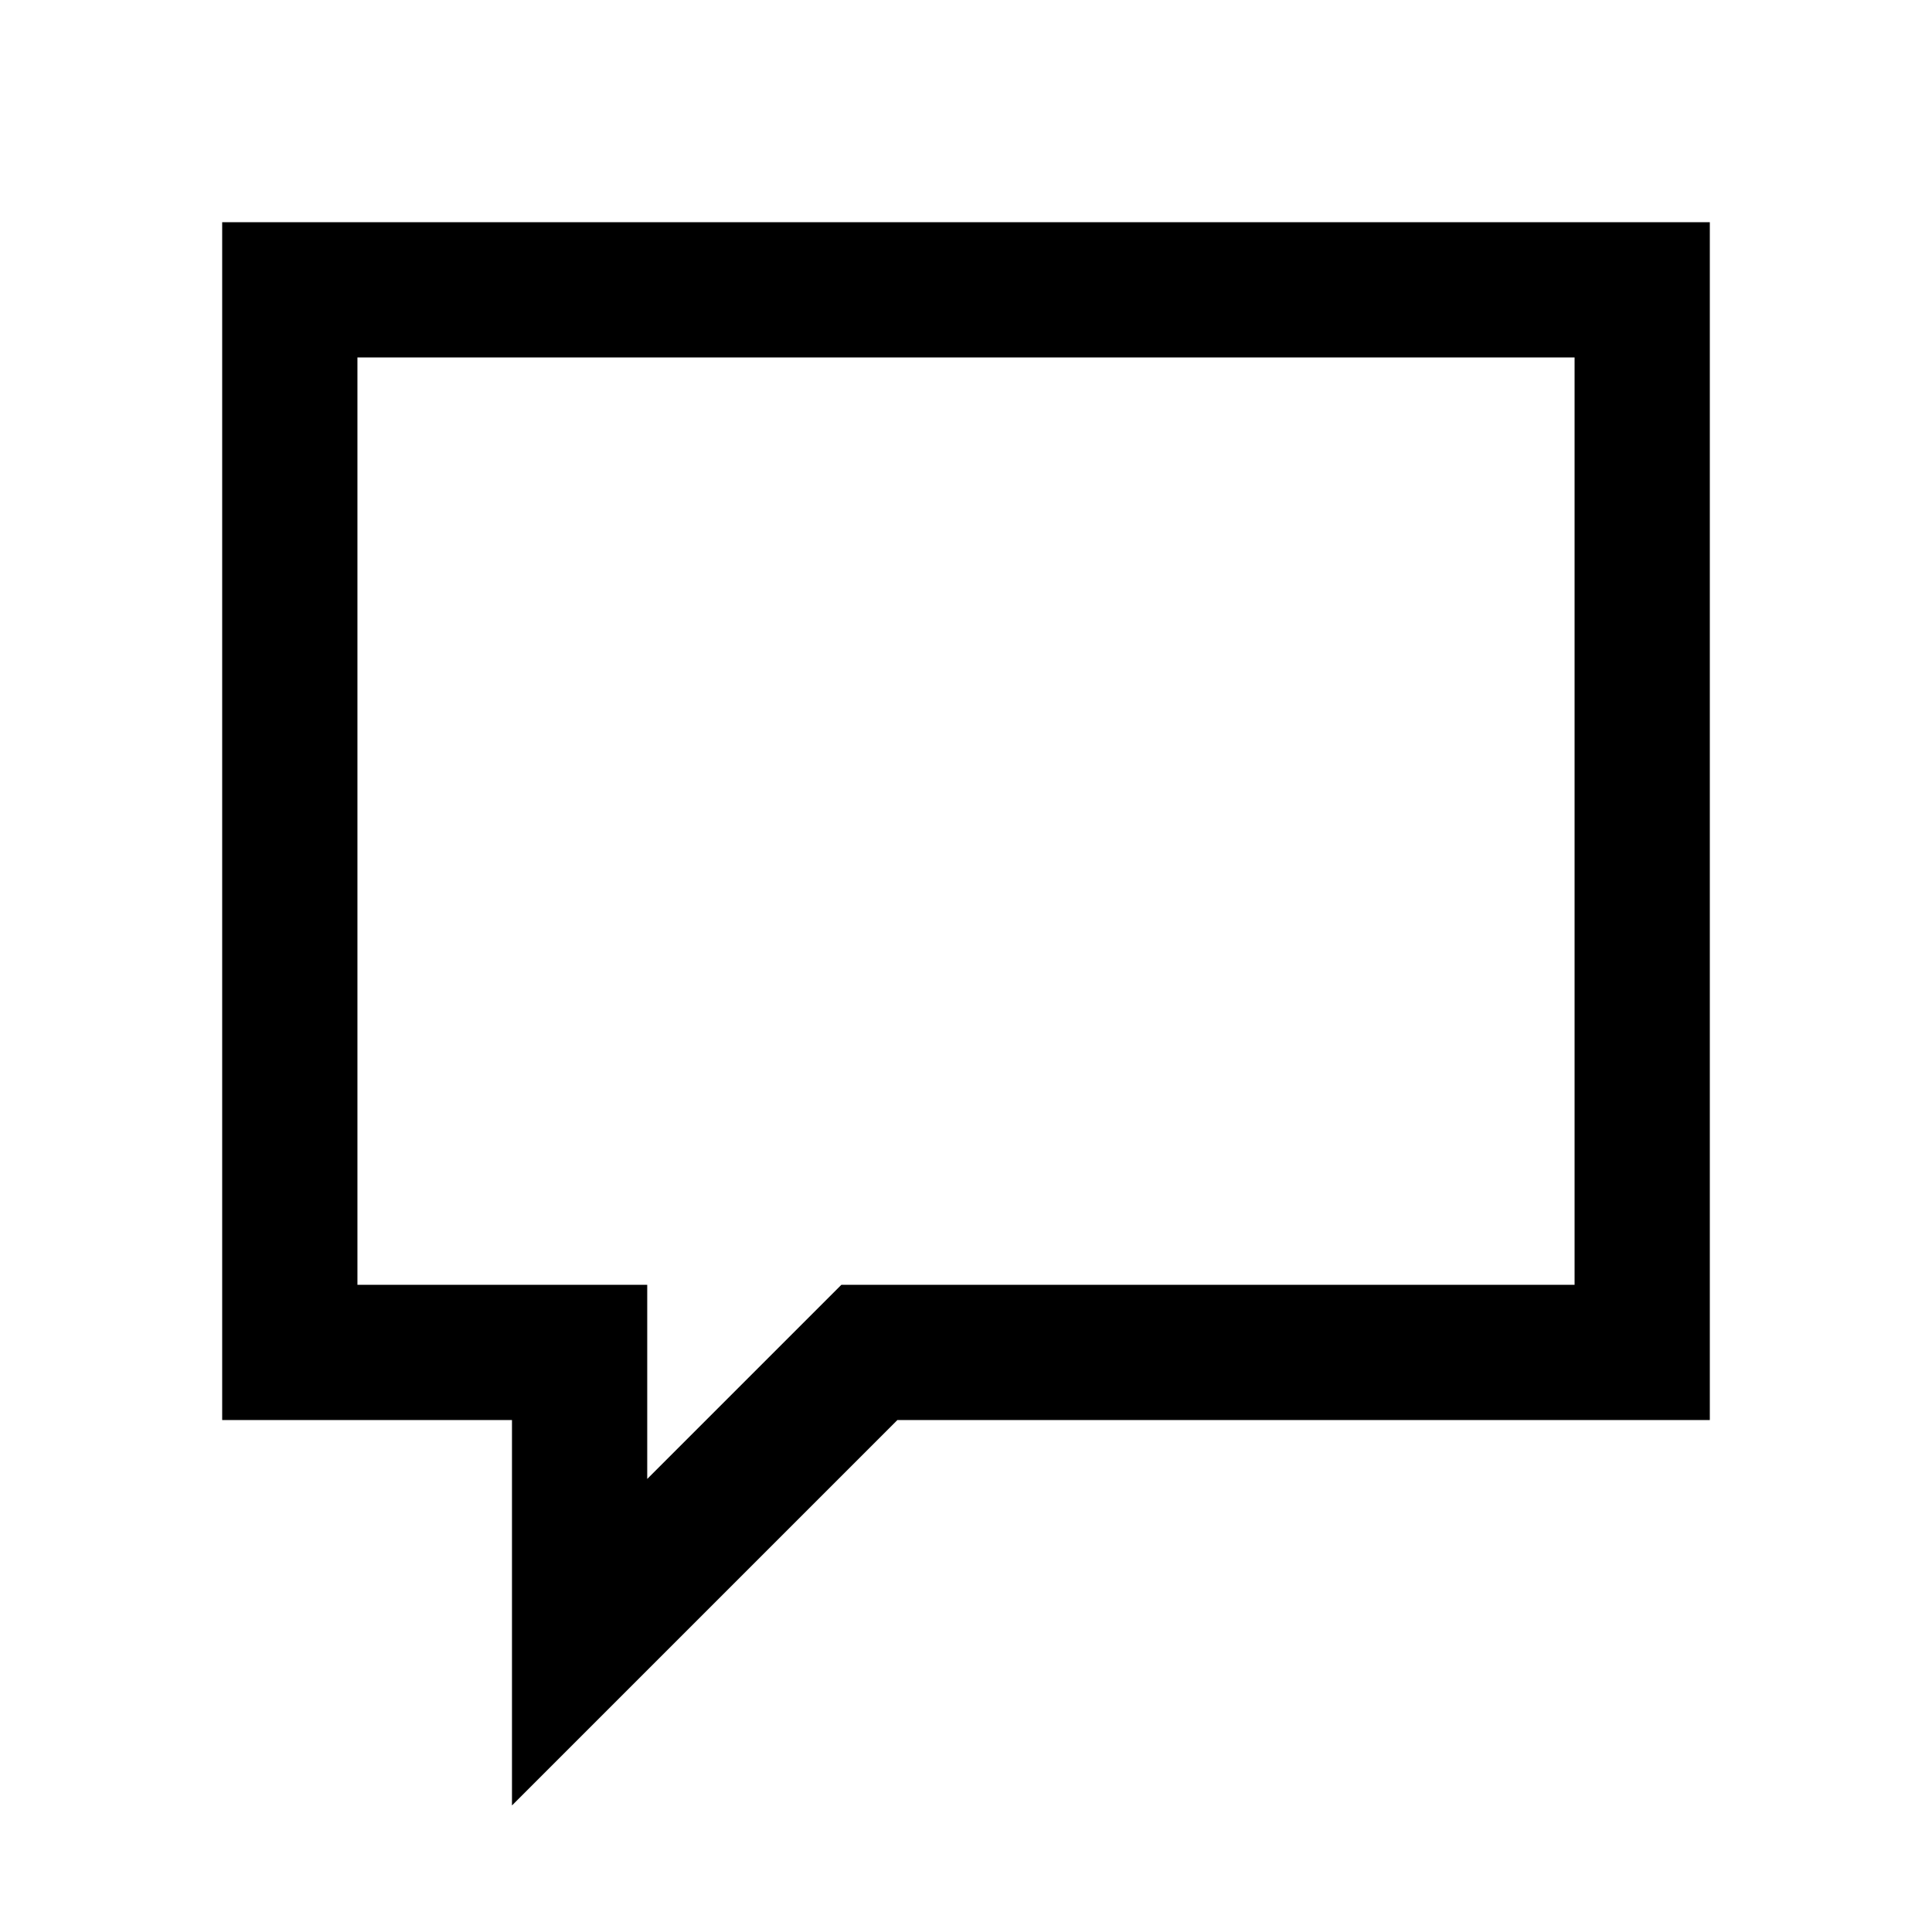
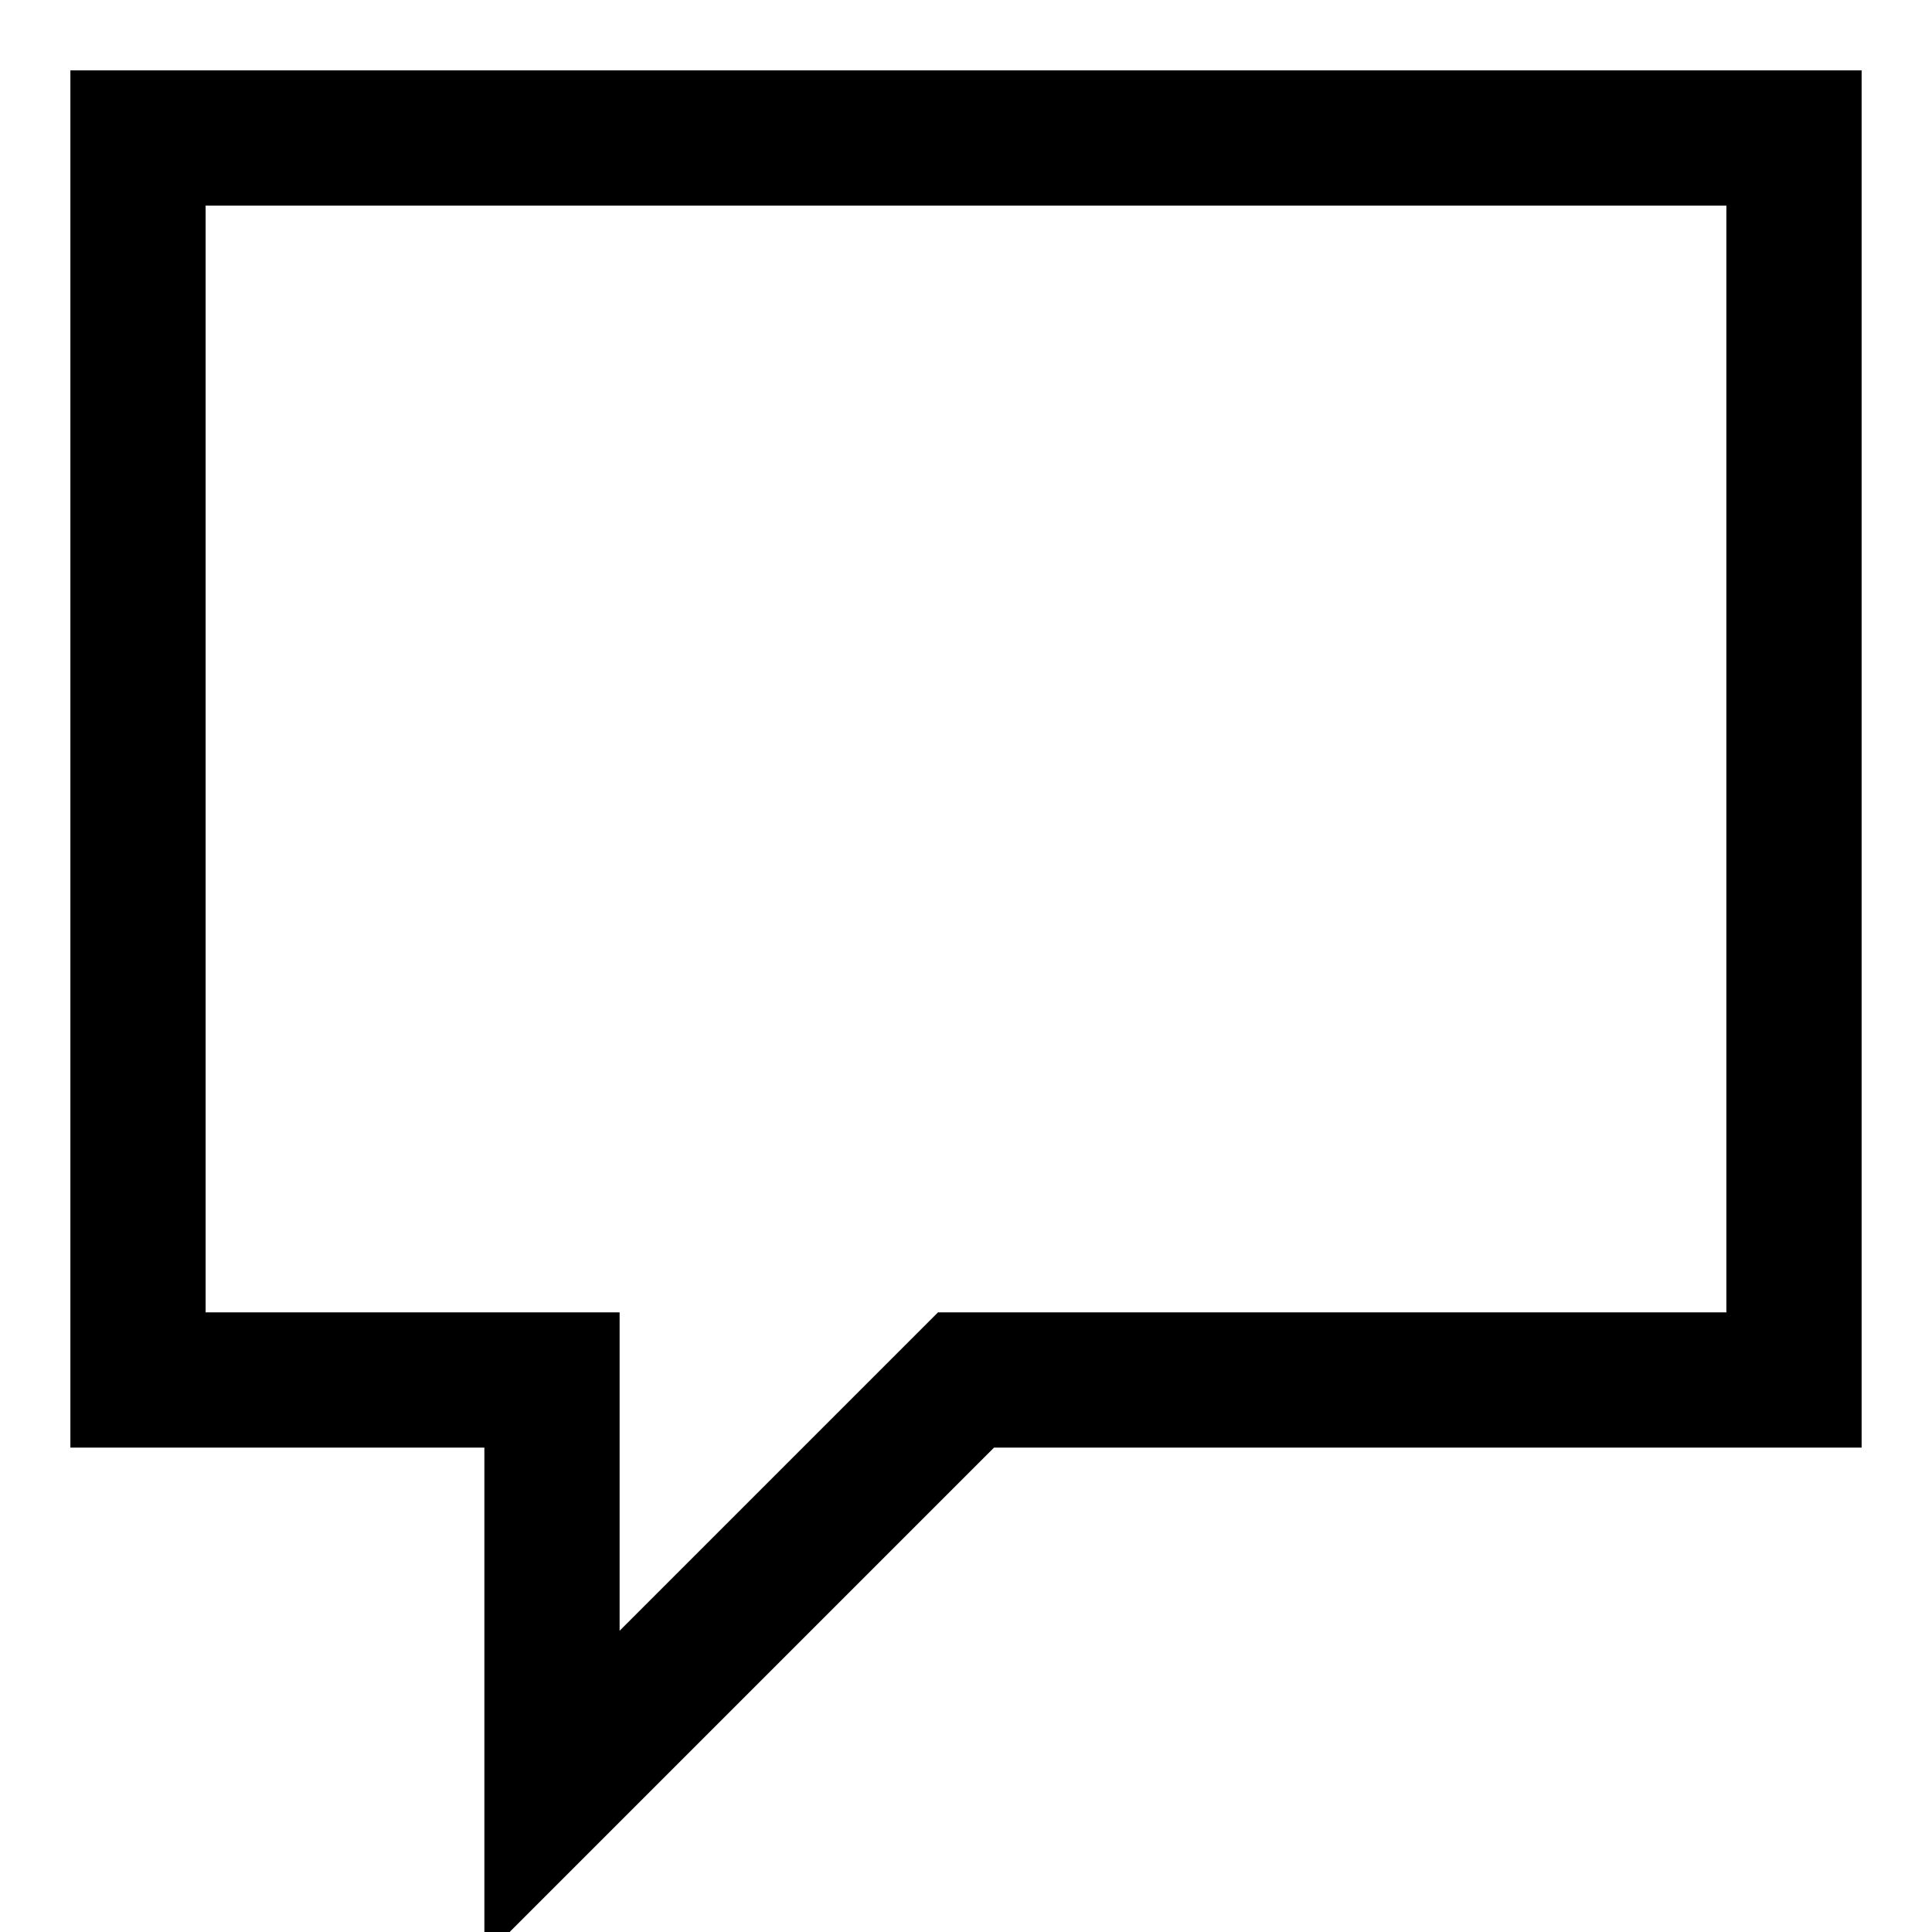
<svg xmlns="http://www.w3.org/2000/svg" viewBox="0 0 28 28" width="28px" height="28px" version="1.1" stroke="black" stroke-width="7%" fill="none">
-   <polygon points="4.2,4.2 23.8,4.2 23.8,19.6 12.6,19.6 8.4,23.8 8.4,19.6 4.2,19.6" />
+   <path d="M 2 2 L 26 2 L 26 20 L 14 20 L 8 26 L 8 20 L 2 20 Z" />
</svg>
